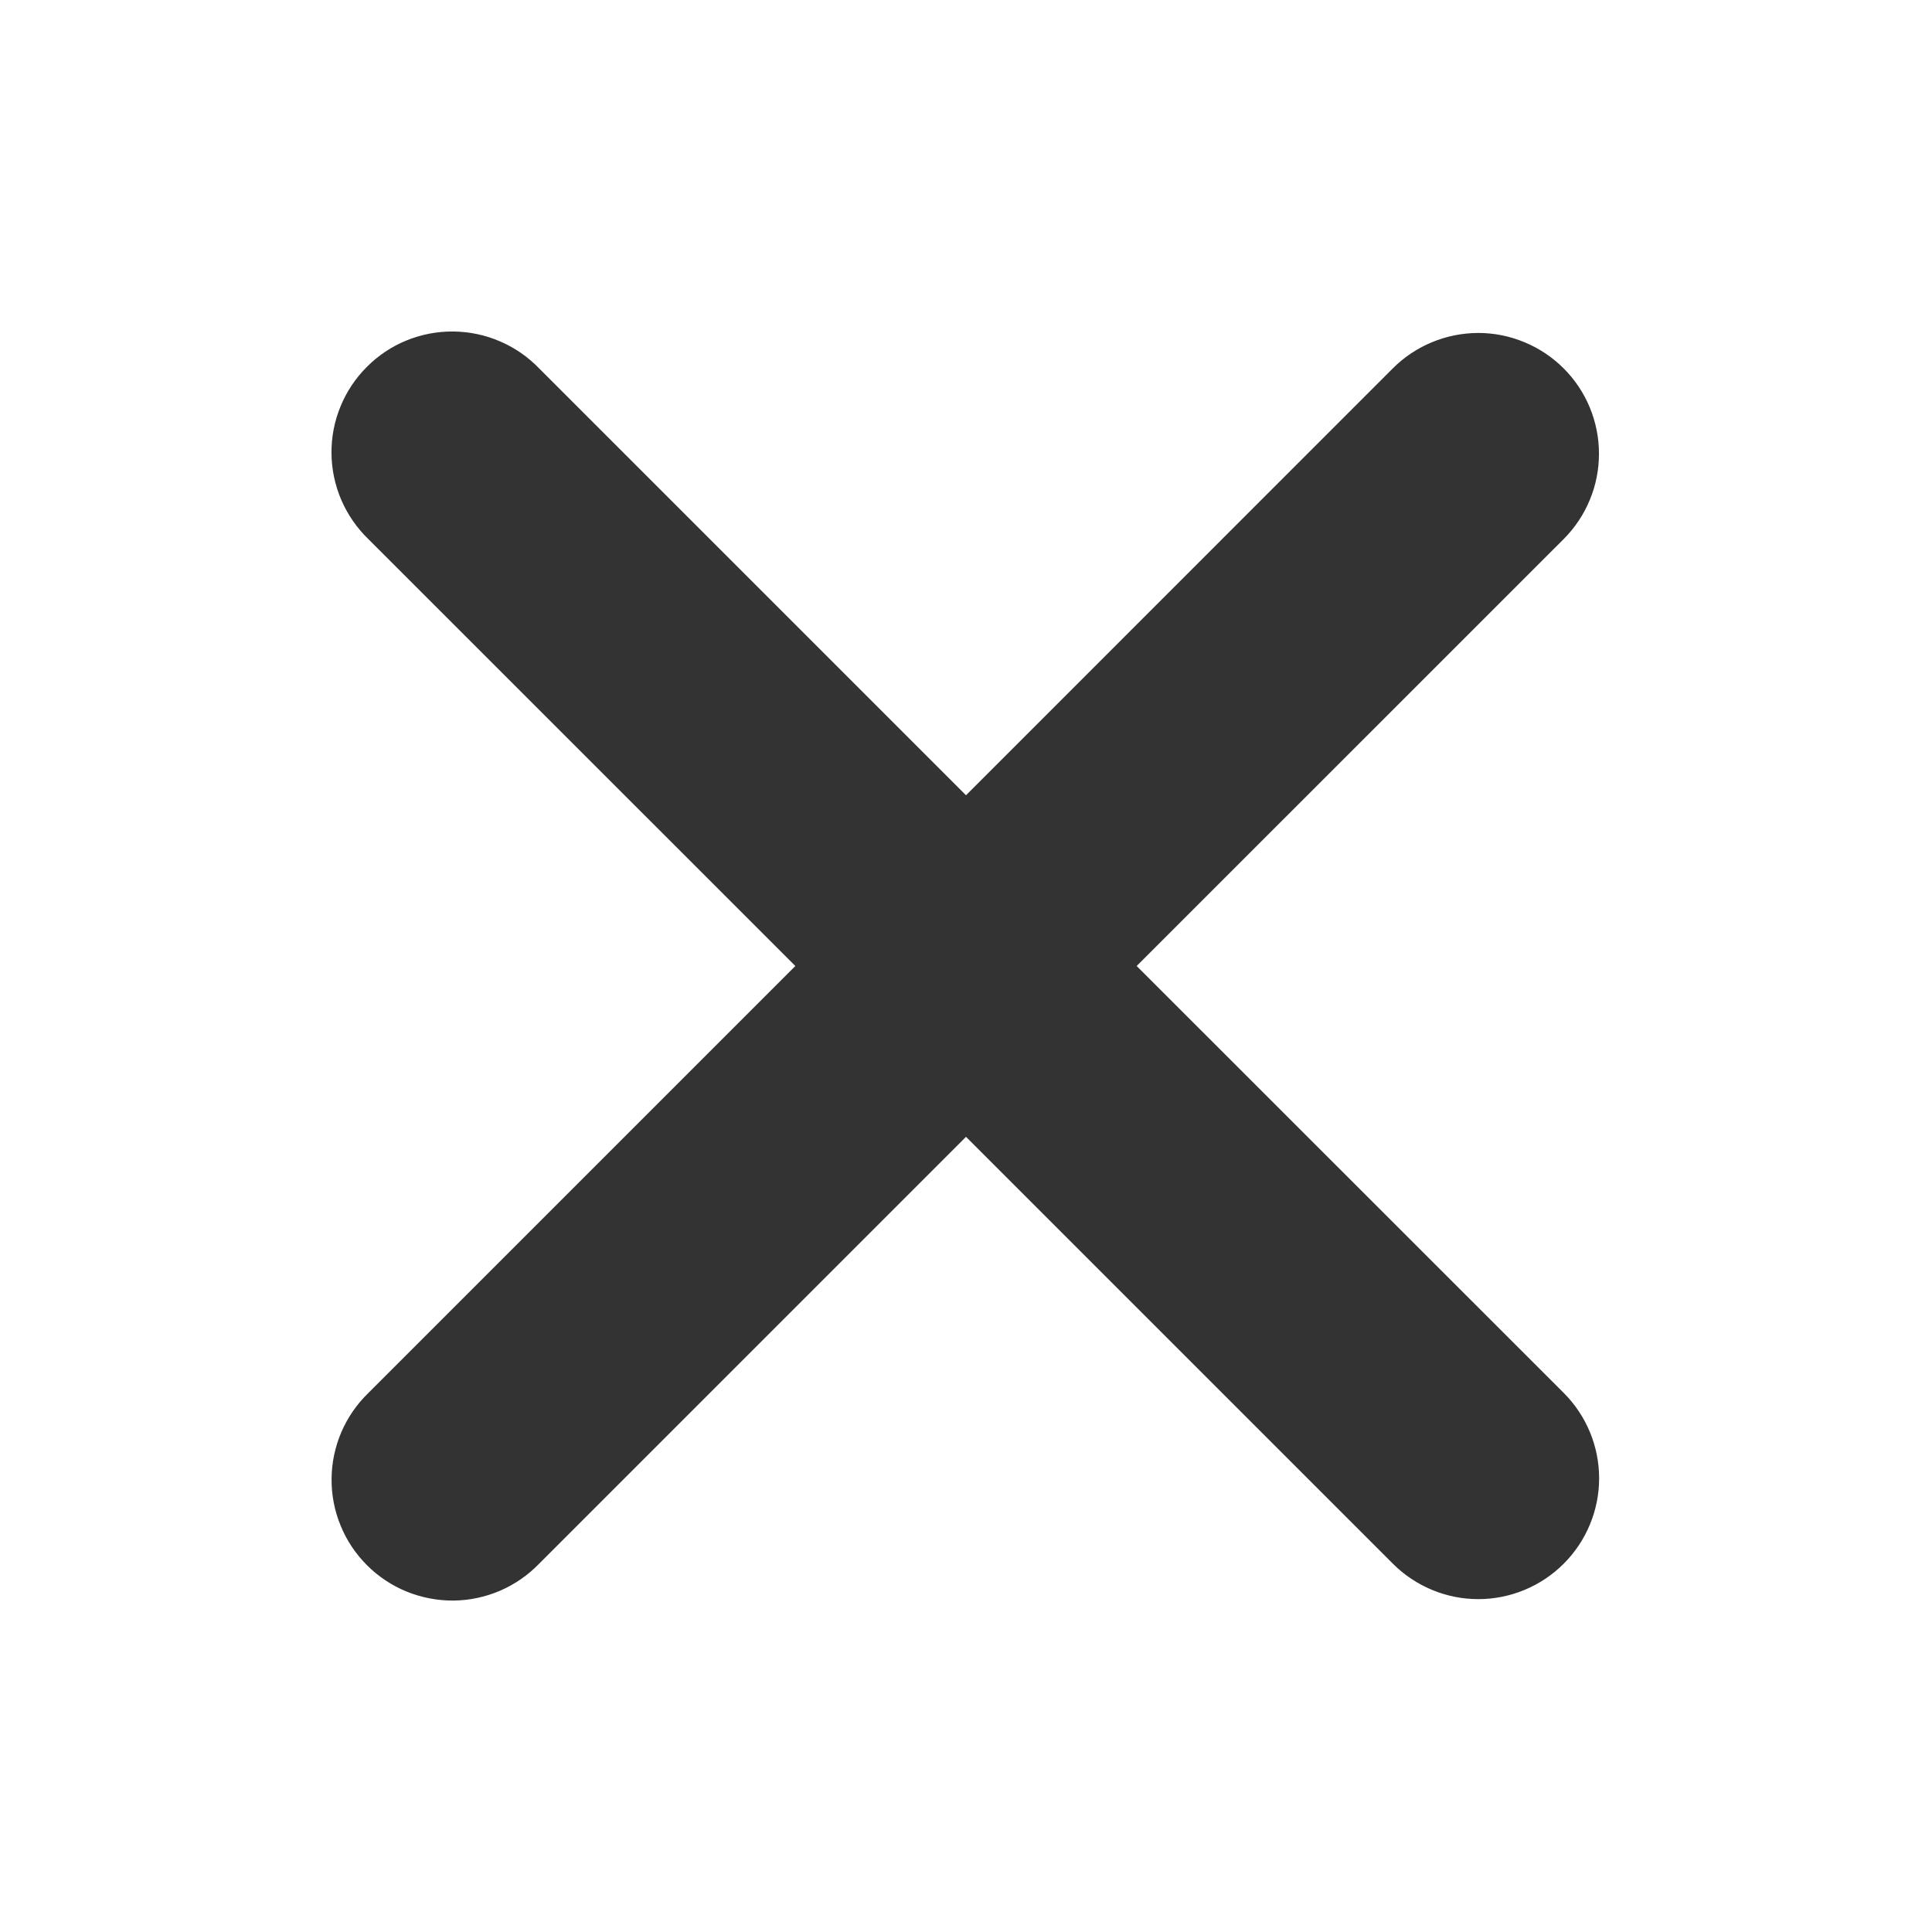
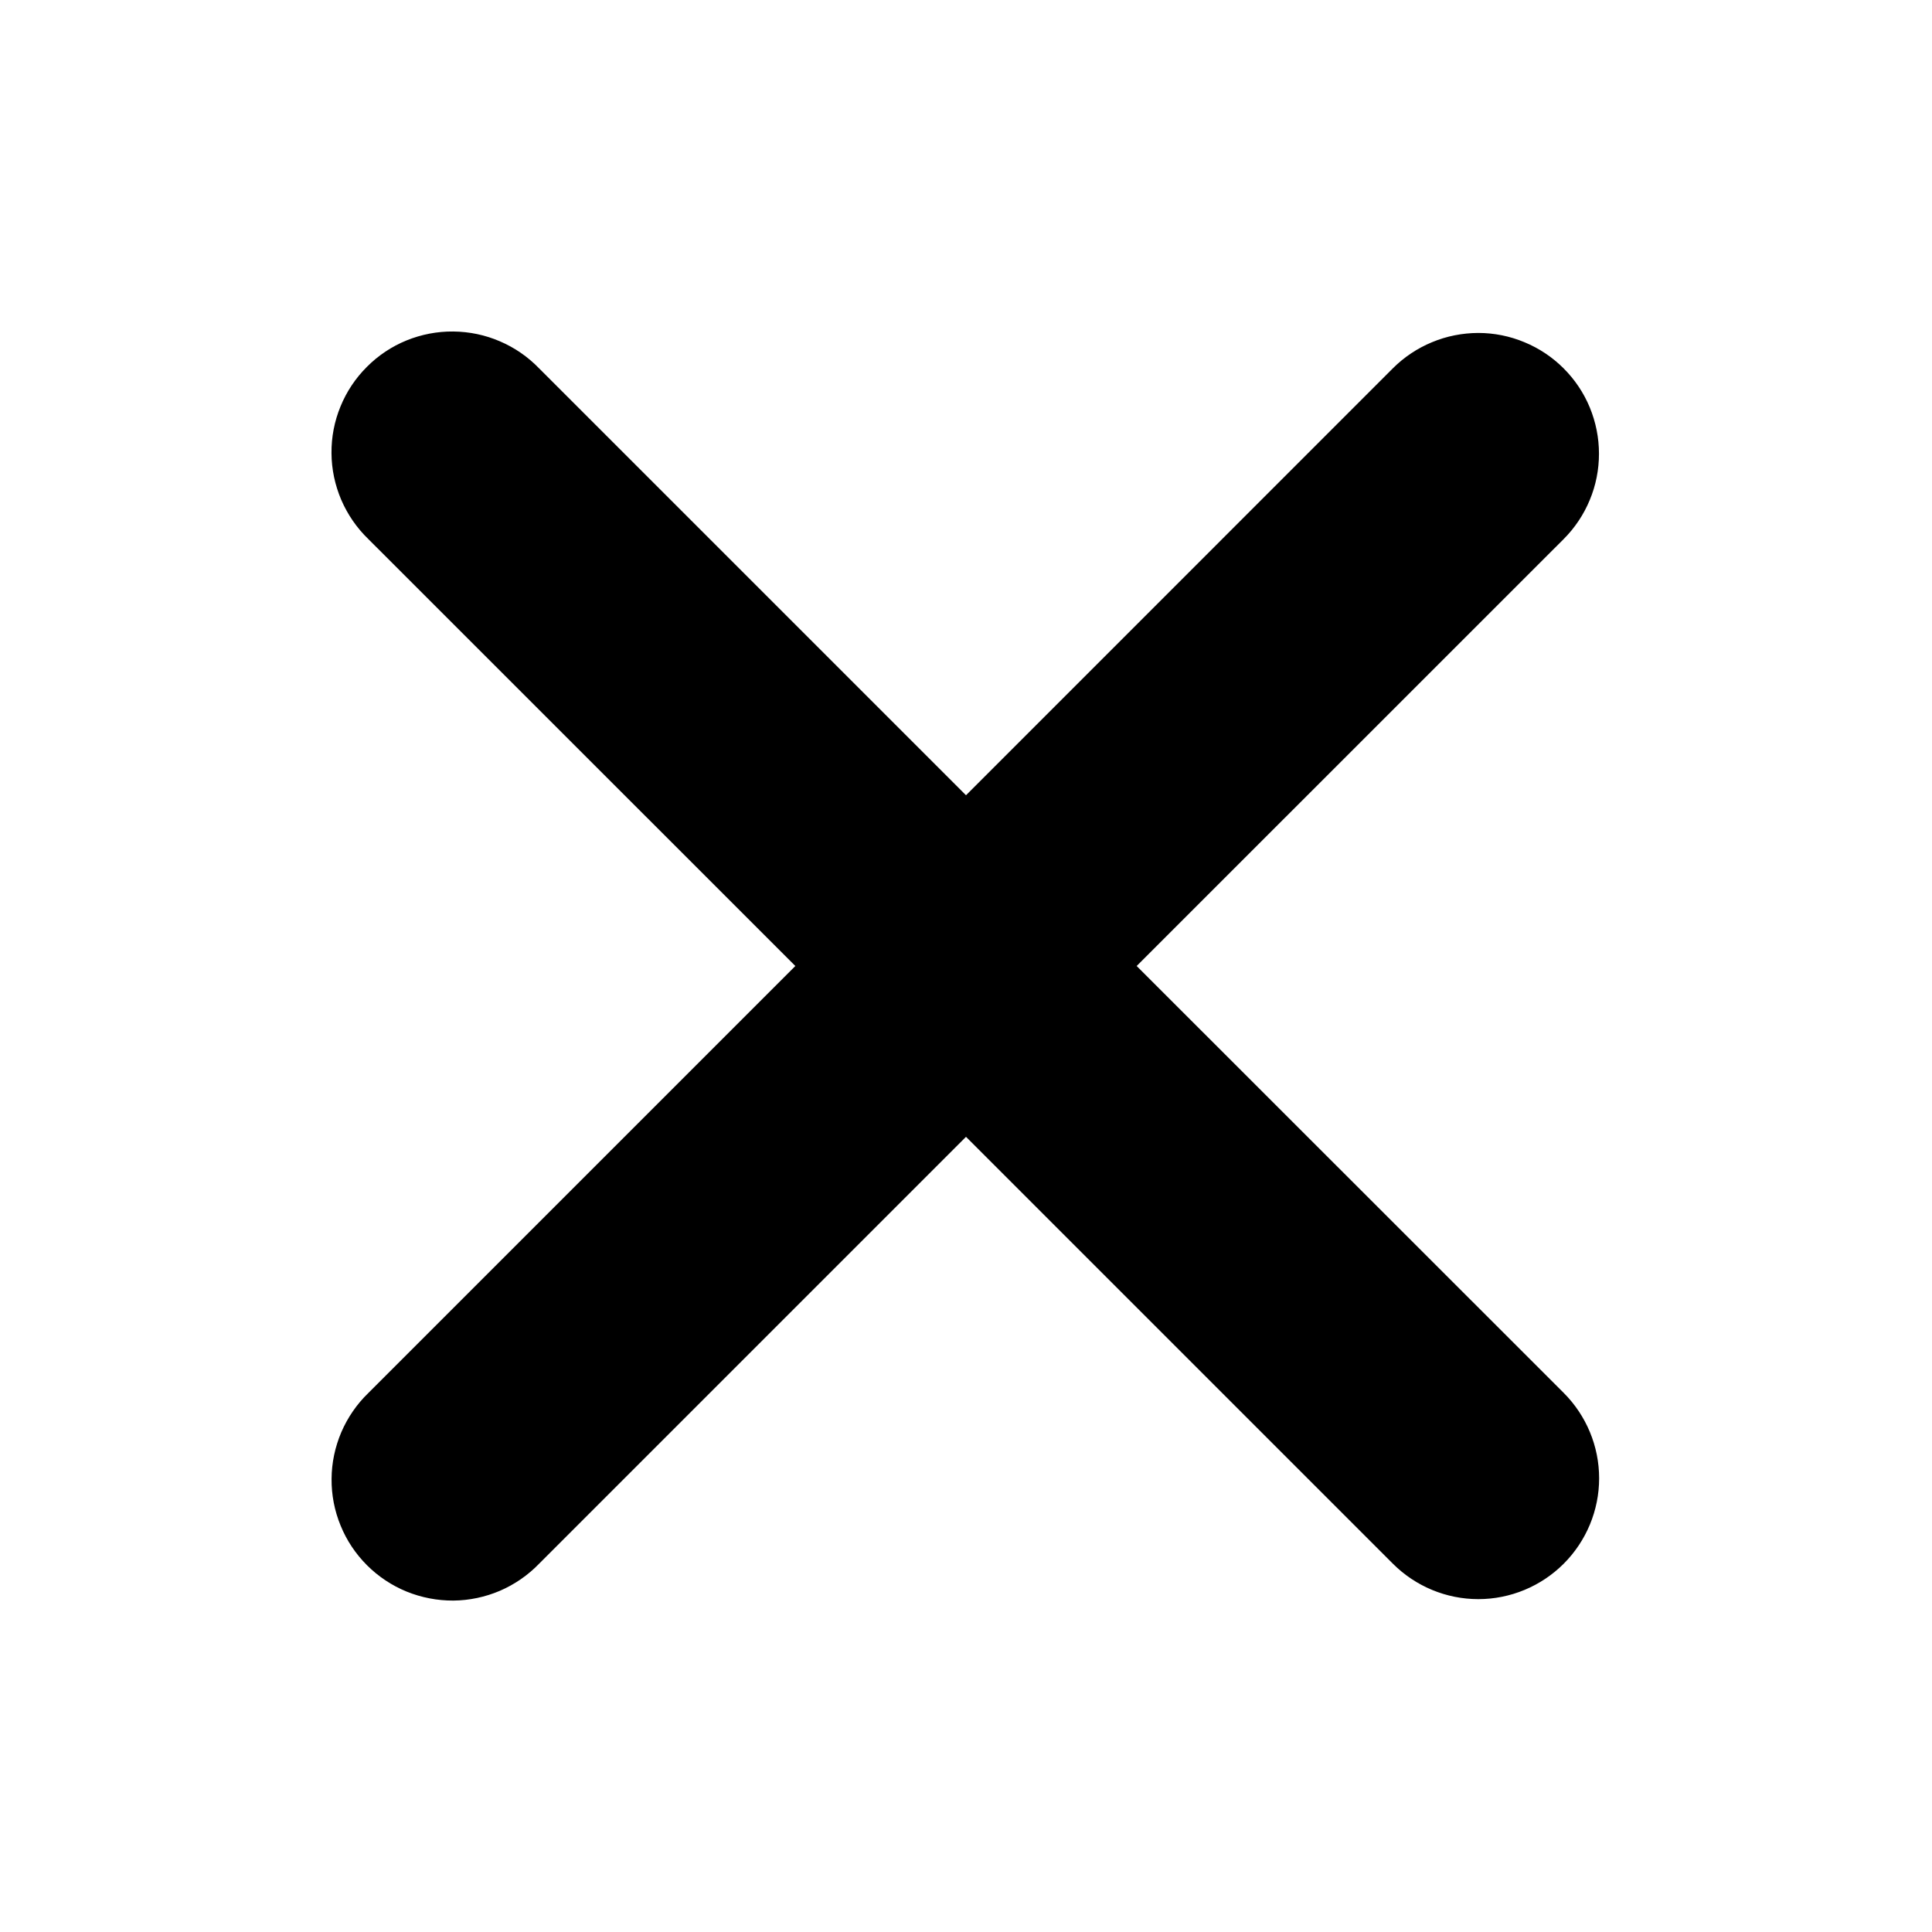
<svg xmlns="http://www.w3.org/2000/svg" width="24" height="24" viewBox="0 0 24 24" fill="none">
-   <path fillRule="evenodd" clipRule="evenodd" d="M12 14.122L17.303 19.425C17.584 19.706 17.966 19.865 18.364 19.865C18.762 19.865 19.144 19.706 19.425 19.425C19.706 19.144 19.865 18.762 19.865 18.364C19.865 17.966 19.706 17.584 19.425 17.303L14.12 12L19.424 6.697C19.563 6.558 19.674 6.392 19.749 6.21C19.825 6.028 19.863 5.833 19.863 5.636C19.863 5.439 19.824 5.244 19.749 5.062C19.674 4.88 19.563 4.715 19.424 4.576C19.284 4.436 19.119 4.326 18.937 4.251C18.755 4.175 18.56 4.136 18.363 4.136C18.166 4.137 17.971 4.175 17.789 4.251C17.607 4.326 17.441 4.437 17.302 4.576L12 9.879L6.697 4.576C6.559 4.433 6.393 4.318 6.21 4.24C6.027 4.161 5.831 4.12 5.631 4.118C5.432 4.116 5.235 4.154 5.05 4.229C4.866 4.304 4.698 4.416 4.558 4.557C4.417 4.697 4.305 4.865 4.23 5.049C4.154 5.233 4.116 5.431 4.118 5.63C4.119 5.829 4.161 6.026 4.239 6.209C4.318 6.392 4.432 6.558 4.575 6.696L9.88 12L4.576 17.304C4.433 17.442 4.319 17.608 4.24 17.791C4.162 17.974 4.12 18.171 4.119 18.37C4.117 18.569 4.155 18.767 4.231 18.951C4.306 19.136 4.418 19.303 4.559 19.444C4.699 19.584 4.867 19.696 5.051 19.771C5.236 19.846 5.433 19.884 5.632 19.883C5.832 19.881 6.028 19.839 6.211 19.761C6.394 19.682 6.56 19.567 6.698 19.424L12 14.122Z" fill="#333333" />
+   <path fillRule="evenodd" clipRule="evenodd" d="M12 14.122L17.303 19.425C17.584 19.706 17.966 19.865 18.364 19.865C18.762 19.865 19.144 19.706 19.425 19.425C19.706 19.144 19.865 18.762 19.865 18.364C19.865 17.966 19.706 17.584 19.425 17.303L14.12 12L19.424 6.697C19.563 6.558 19.674 6.392 19.749 6.21C19.825 6.028 19.863 5.833 19.863 5.636C19.863 5.439 19.824 5.244 19.749 5.062C19.674 4.88 19.563 4.715 19.424 4.576C19.284 4.436 19.119 4.326 18.937 4.251C18.755 4.175 18.56 4.136 18.363 4.136C18.166 4.137 17.971 4.175 17.789 4.251C17.607 4.326 17.441 4.437 17.302 4.576L12 9.879L6.697 4.576C6.559 4.433 6.393 4.318 6.21 4.24C6.027 4.161 5.831 4.12 5.631 4.118C5.432 4.116 5.235 4.154 5.05 4.229C4.866 4.304 4.698 4.416 4.558 4.557C4.417 4.697 4.305 4.865 4.23 5.049C4.154 5.233 4.116 5.431 4.118 5.63C4.119 5.829 4.161 6.026 4.239 6.209C4.318 6.392 4.432 6.558 4.575 6.696L9.88 12L4.576 17.304C4.433 17.442 4.319 17.608 4.24 17.791C4.162 17.974 4.12 18.171 4.119 18.37C4.117 18.569 4.155 18.767 4.231 18.951C4.306 19.136 4.418 19.303 4.559 19.444C4.699 19.584 4.867 19.696 5.051 19.771C5.236 19.846 5.433 19.884 5.632 19.883C5.832 19.881 6.028 19.839 6.211 19.761C6.394 19.682 6.56 19.567 6.698 19.424L12 14.122Z" fill="currentColor" />
</svg>
